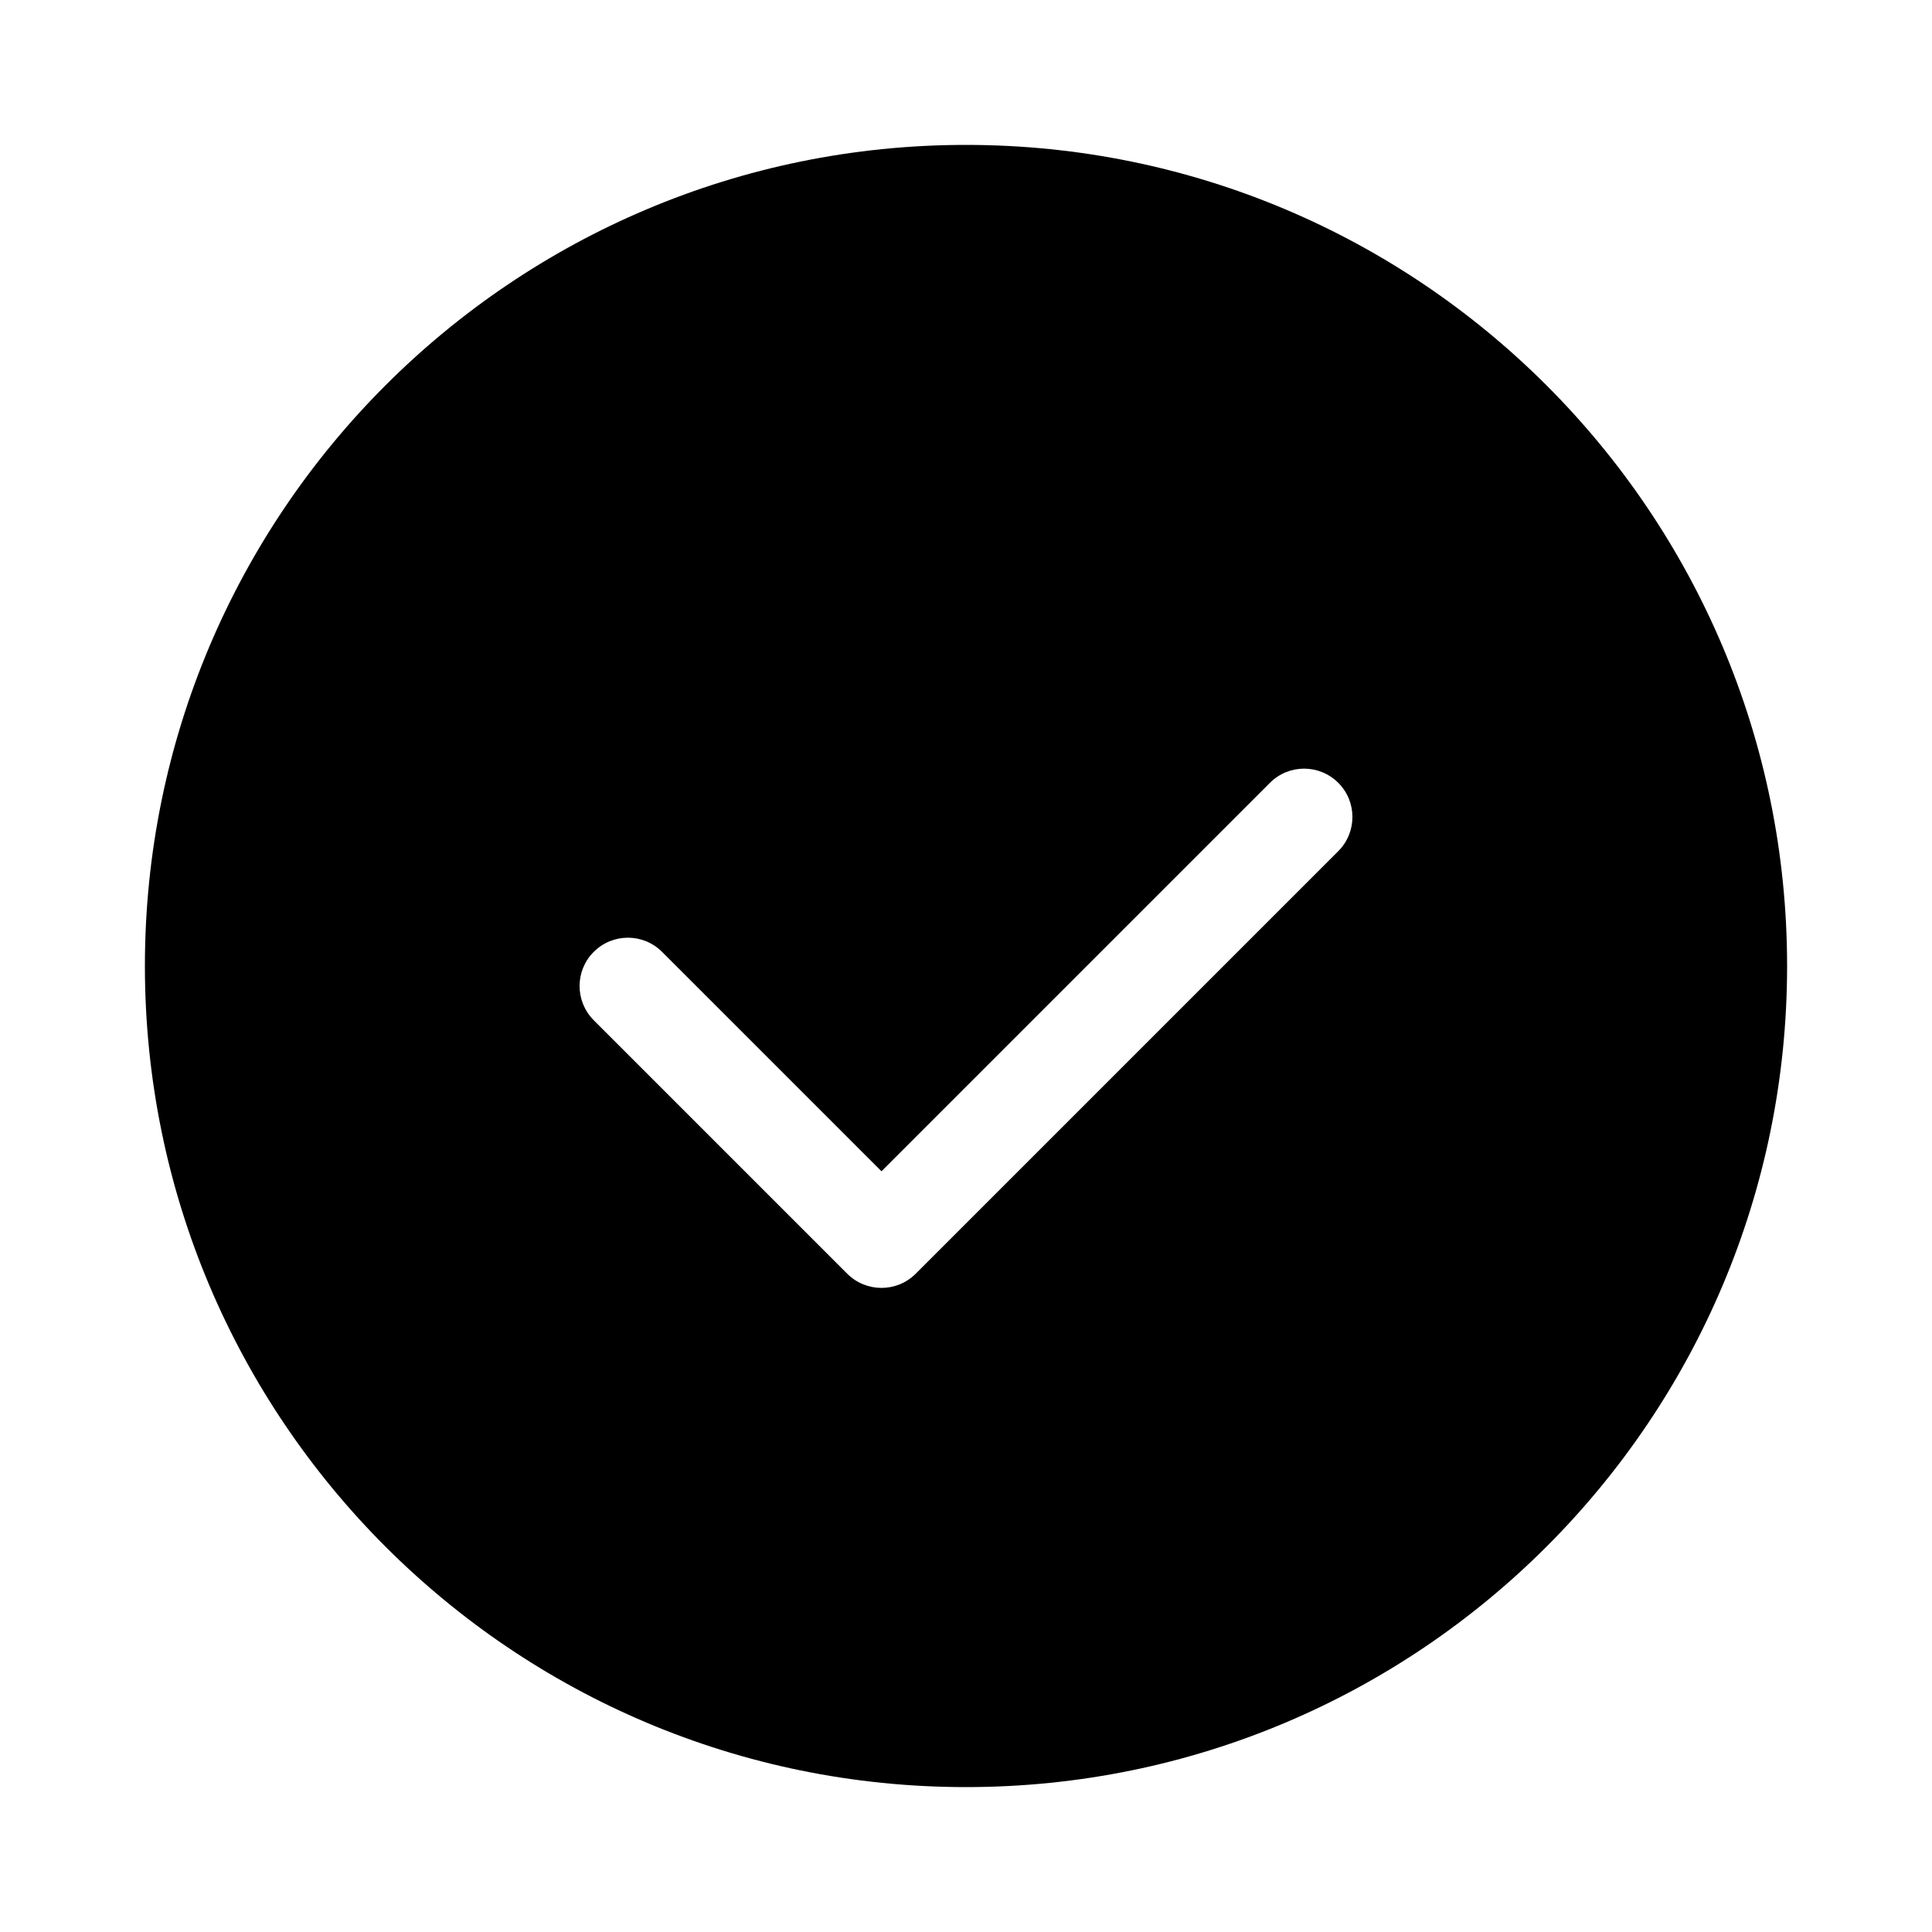
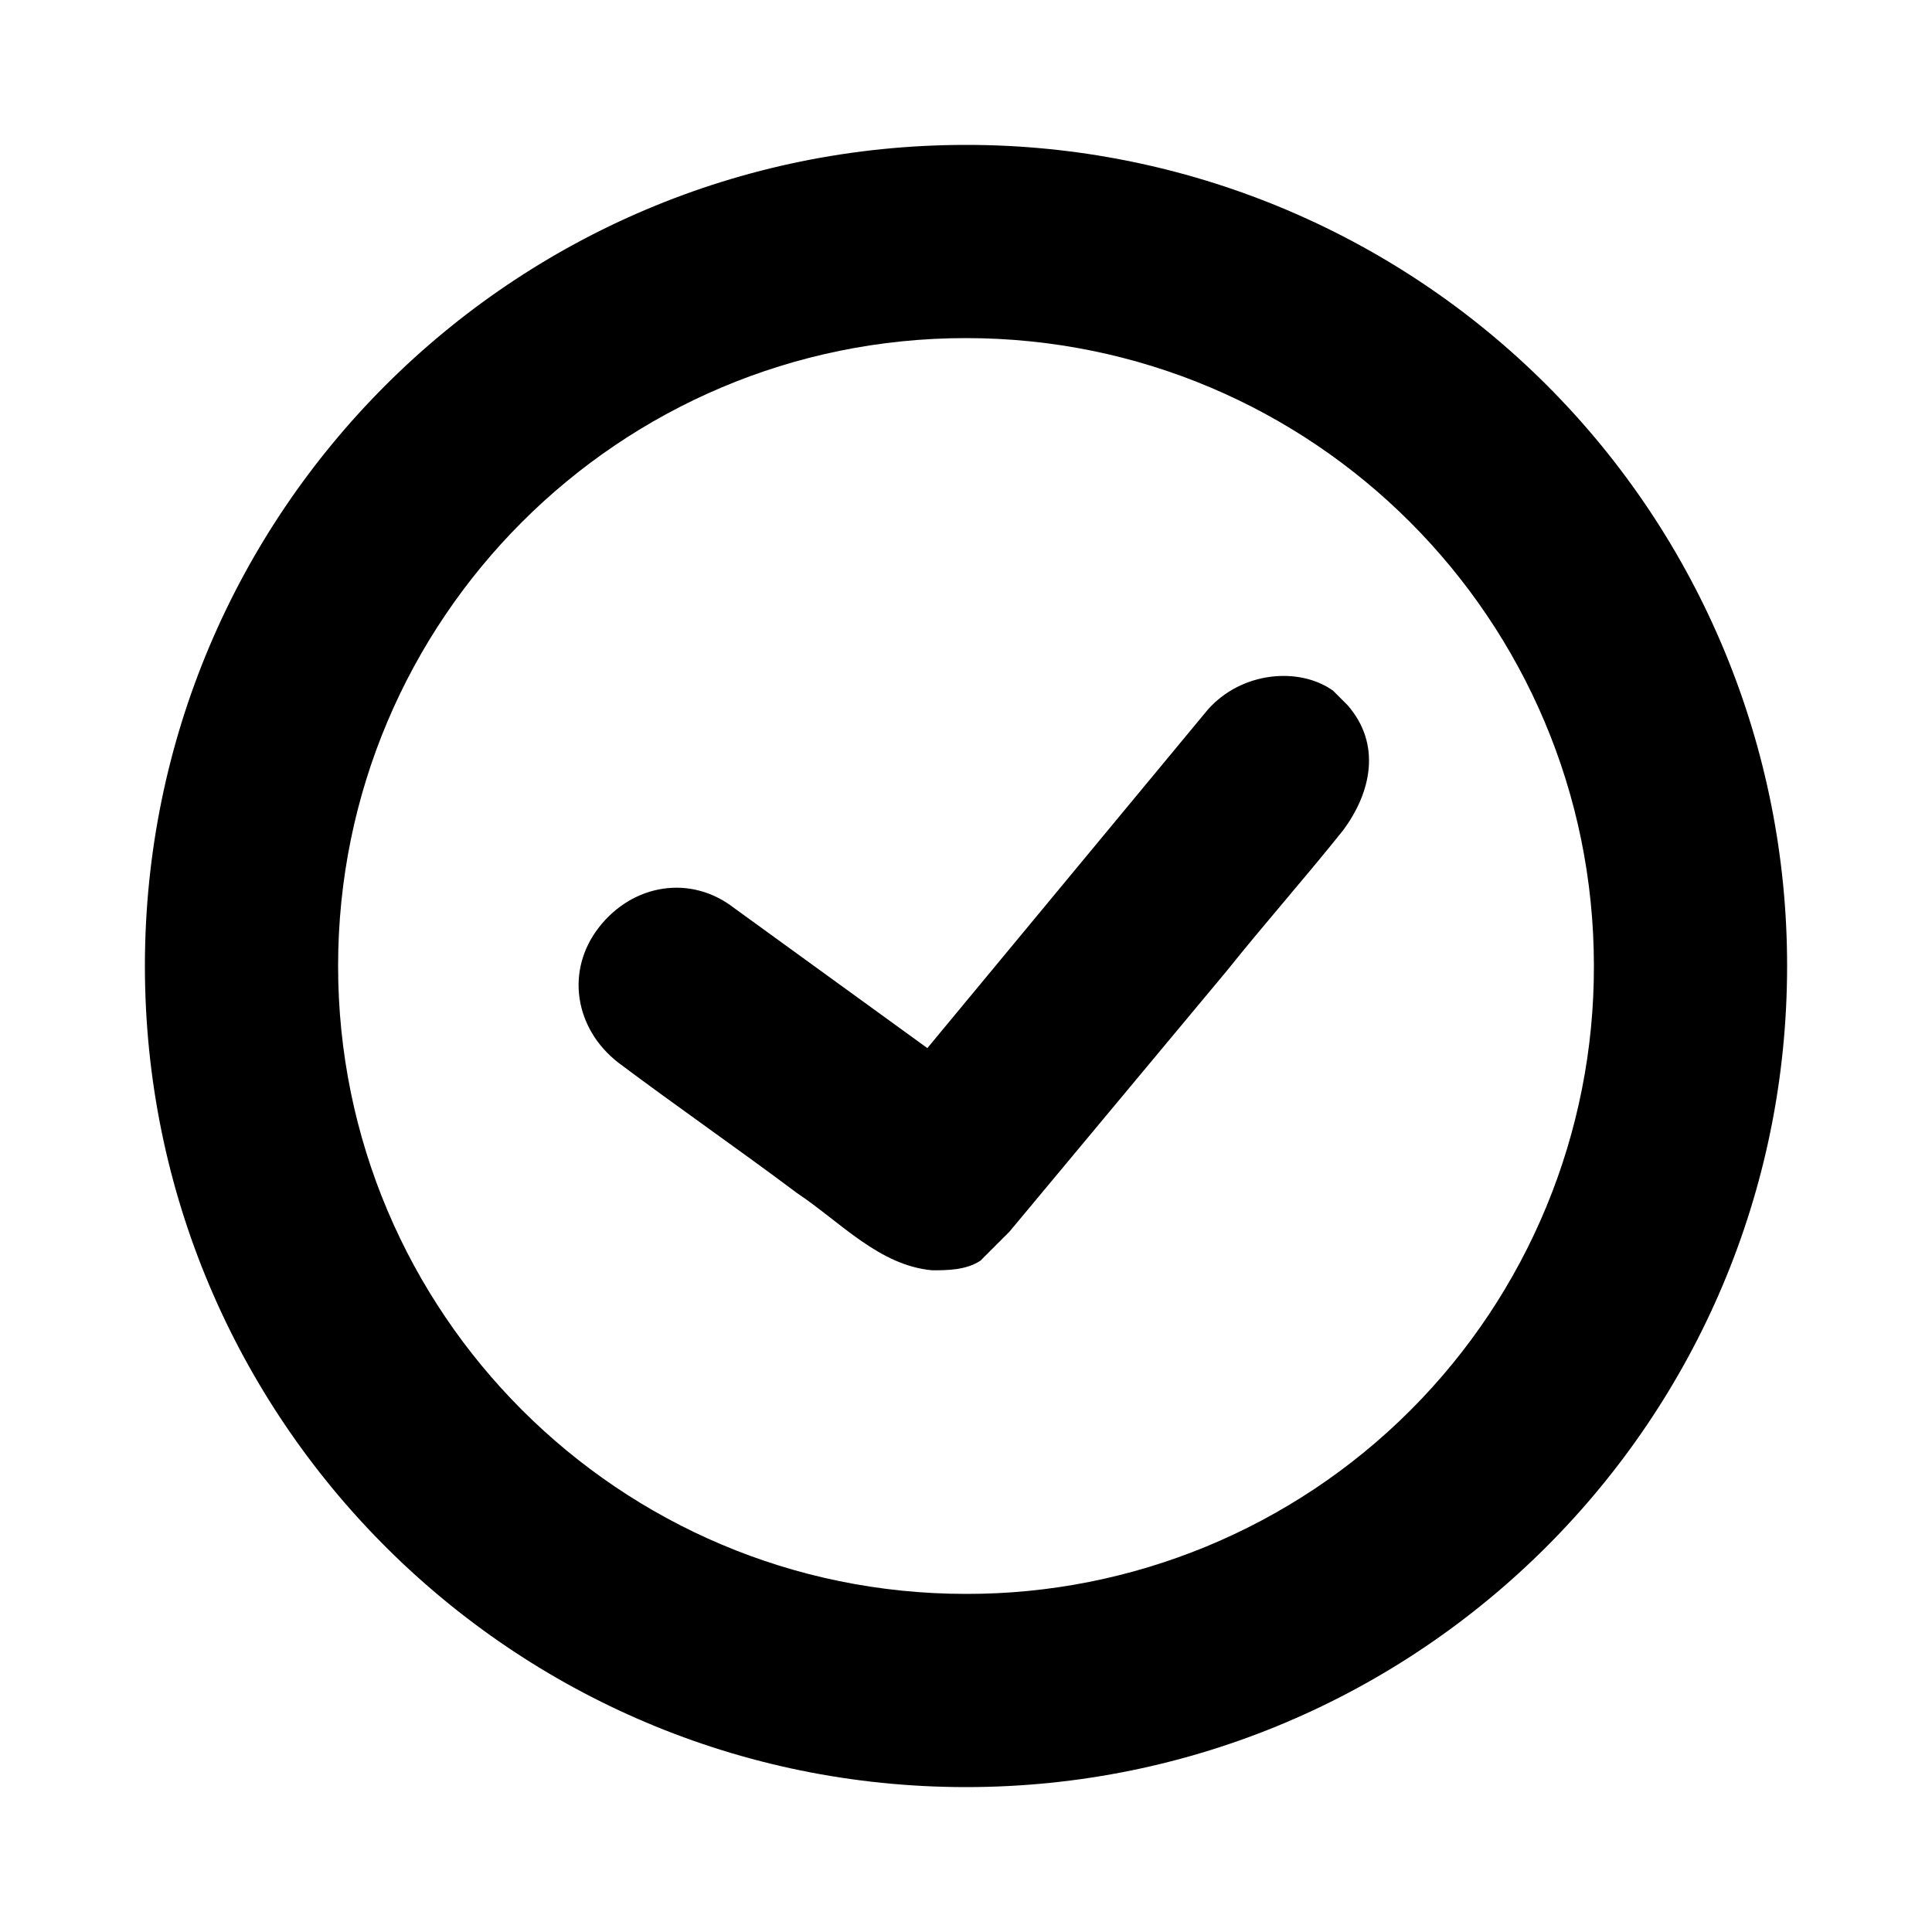
- <svg xmlns="http://www.w3.org/2000/svg" width="20" height="20" viewBox="0 0 20 20" fill="currentColor">
-   <path d="M10 1.5C5.306 1.5 1.5 5.306 1.5 10C1.5 14.694 5.306 18.5 10 18.5C14.694 18.5 18.5 14.694 18.5 10C18.5 5.306 14.694 1.5 10 1.5ZM13.854 8.104C14.049 8.299 14.049 8.615 13.854 8.811L9.479 13.186C9.283 13.381 8.967 13.381 8.771 13.186L6.146 10.561C5.951 10.365 5.951 10.049 6.146 9.854C6.342 9.658 6.658 9.658 6.854 9.854L9.125 12.125L13.146 8.104C13.342 7.908 13.658 7.908 13.854 8.104Z" />
+ <svg xmlns="http://www.w3.org/2000/svg" fill="#000000" width="800px" height="800px" viewBox="0 0 200 200" data-name="Layer 1" id="Layer_1">
+   <path d="M100,15a85,85,0,1,0,85,85A84.93,84.93,0,0,0,100,15Zm0,150a65,65,0,1,1,65-65A64.87,64.87,0,0,1,100,165Zm25-91.5-29,35L76,94c-4.5-3.5-10.5-2.5-14,2s-2.5,10.5,2,14c6,4.5,12.5,9,18.5,13.5,4.5,3,8.5,7.5,14,8,1.5,0,3.5,0,5-1l3-3,22.5-27c4-5,8-9.5,12-14.5,3-4,4-9,.5-13L138,71.5c-3.5-2.5-9.5-2-13,2Z" />
</svg>
